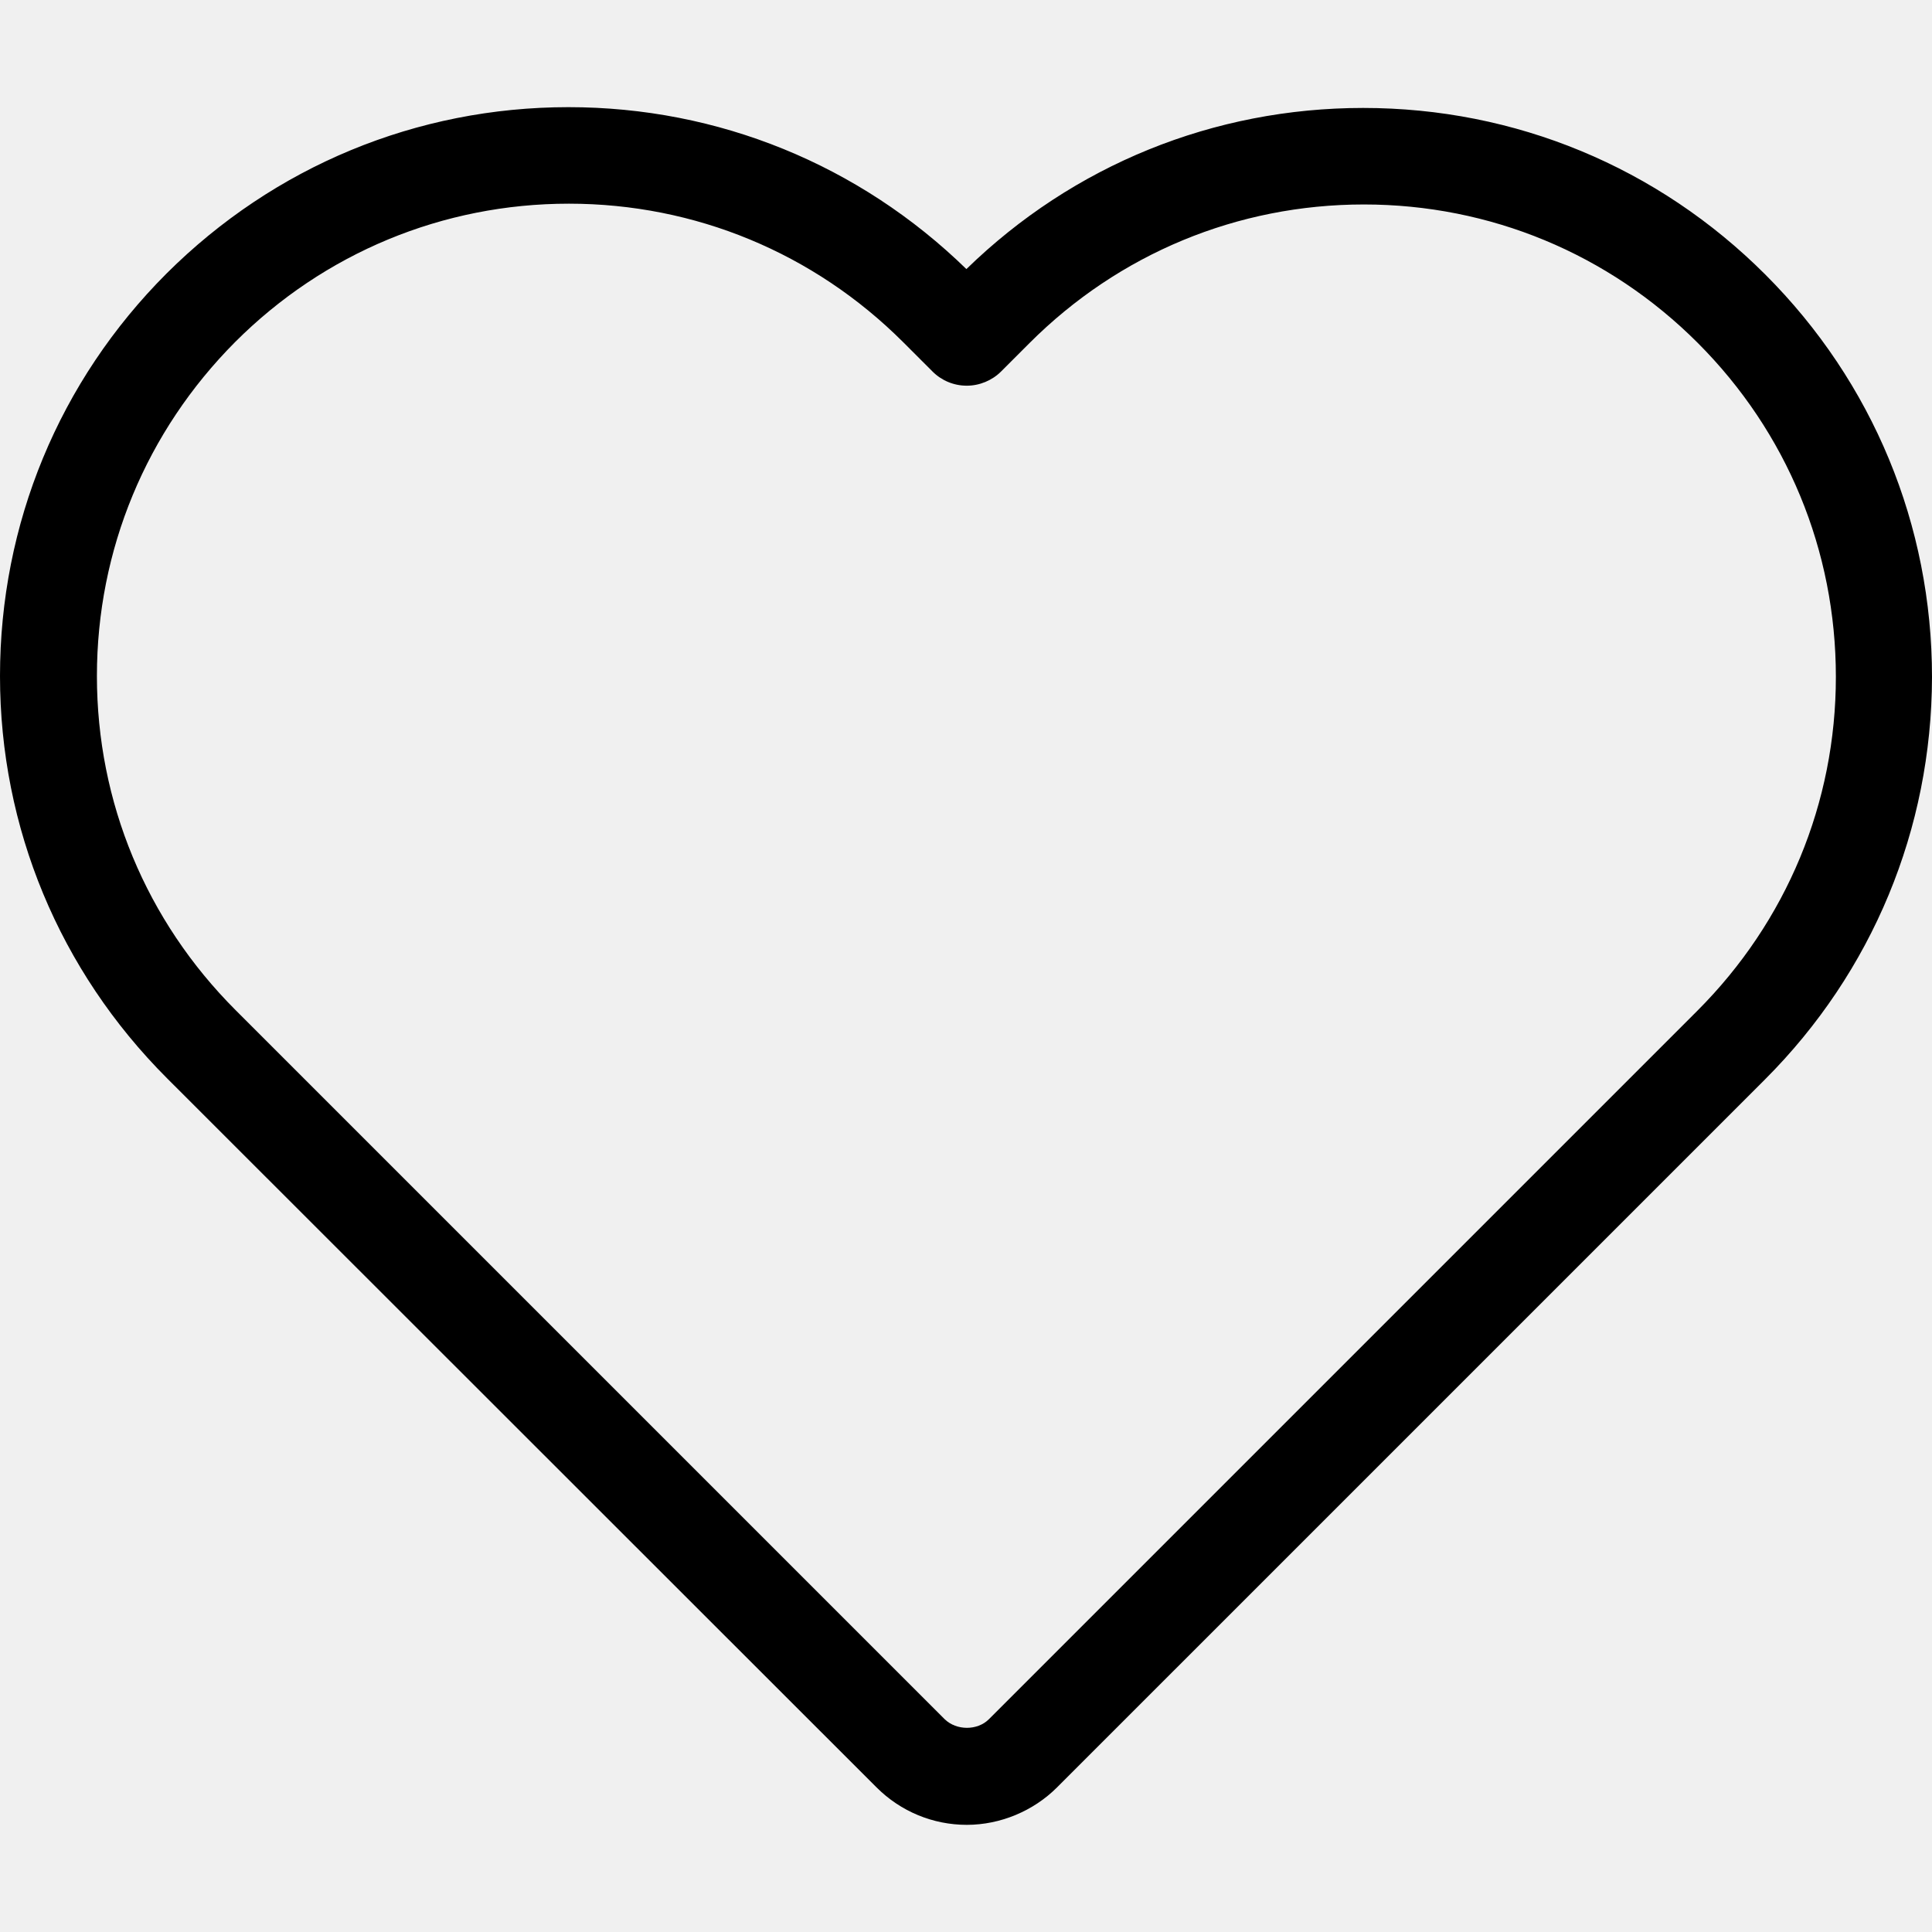
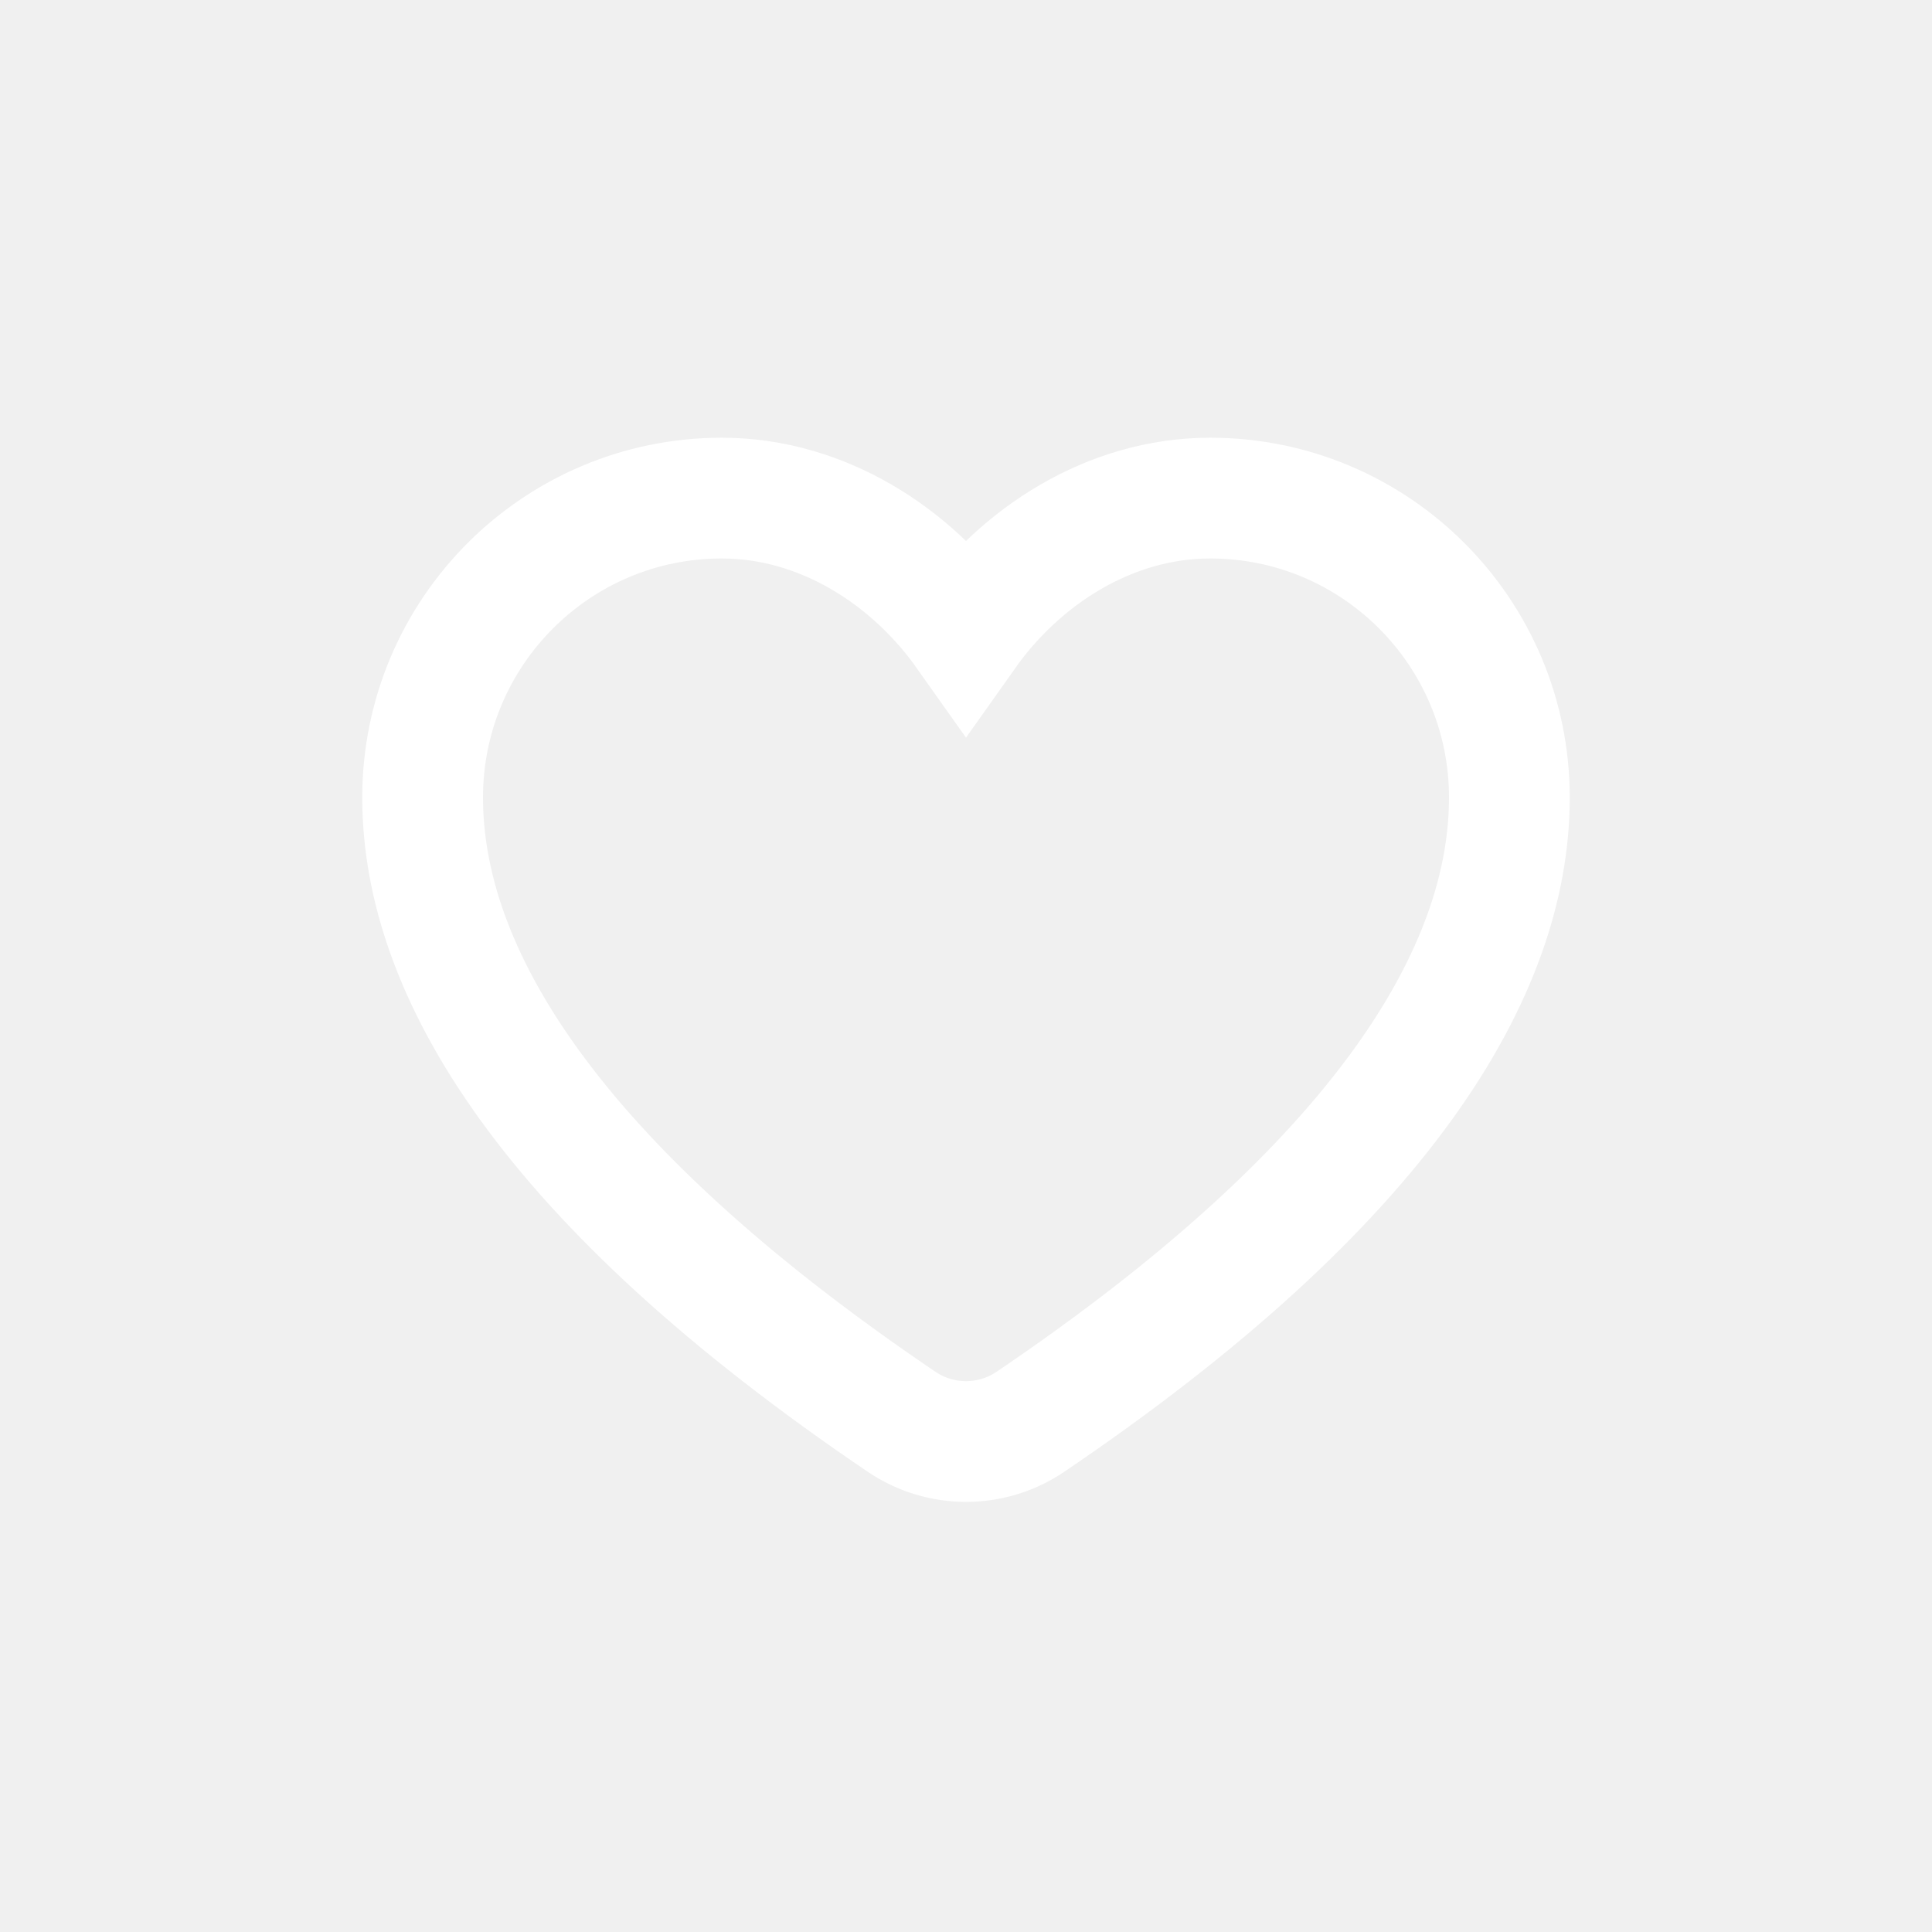
- <svg xmlns="http://www.w3.org/2000/svg" version="1.1" id="Capa_1" x="0px" y="0px" viewBox="0 0 490.4 490.4" style="enable-background:new 0 0 490.4 490.4;" xml:space="preserve">
-   <g>
-     <g>
-       <path d="M222.5,453.7c6.1,6.1,14.3,9.5,22.9,9.5c8.5,0,16.9-3.5,22.9-9.5L448,274c27.3-27.3,42.3-63.6,42.4-102.1    c0-38.6-15-74.9-42.3-102.2S384.6,27.4,346,27.4c-37.9,0-73.6,14.5-100.7,40.9c-27.2-26.5-63-41.1-101-41.1    c-38.5,0-74.7,15-102,42.2C15,96.7,0,133,0,171.6c0,38.5,15.1,74.8,42.4,102.1L222.5,453.7z M59.7,86.8    c22.6-22.6,52.7-35.1,84.7-35.1s62.2,12.5,84.9,35.2l7.4,7.4c2.3,2.3,5.4,3.6,8.7,3.6l0,0c3.2,0,6.4-1.3,8.7-3.6l7.2-7.2    c22.7-22.7,52.8-35.2,84.9-35.2c32,0,62.1,12.5,84.7,35.1c22.7,22.7,35.1,52.8,35.1,84.8s-12.5,62.1-35.2,84.8L251,436.4    c-2.9,2.9-8.2,2.9-11.2,0l-180-180c-22.7-22.7-35.2-52.8-35.2-84.8C24.6,139.6,37.1,109.5,59.7,86.8z" />
-     </g>
-   </g>
-   <g>
- </g>
-   <g>
- </g>
-   <g>
- </g>
-   <g>
- </g>
-   <g>
- </g>
-   <g>
- </g>
-   <g>
- </g>
-   <g>
- </g>
-   <g>
- </g>
-   <g>
- </g>
-   <g>
- </g>
-   <g>
- </g>
-   <g>
- </g>
-   <g>
- </g>
-   <g>
- </g>
+ <svg xmlns="http://www.w3.org/2000/svg" width="32" height="32" viewBox="0 0 32 32" class="Favorite" fill="none">
+   <path fill="none" stroke="#ffffff" stroke-width="2" d="M20.045 8.25C18.374 8.25 16.898 9.219 16 10.487C15.102 9.219 13.626 8.25 11.955 8.25C9.219 8.25 7 10.47 7 13.209C7 16.082 9.071 19.581 14.933 23.549C15.577 23.985 16.423 23.985 17.067 23.549C22.929 19.581 25 16.082 25 13.209C25 10.47 22.782 8.25 20.045 8.25Z" />
</svg>
